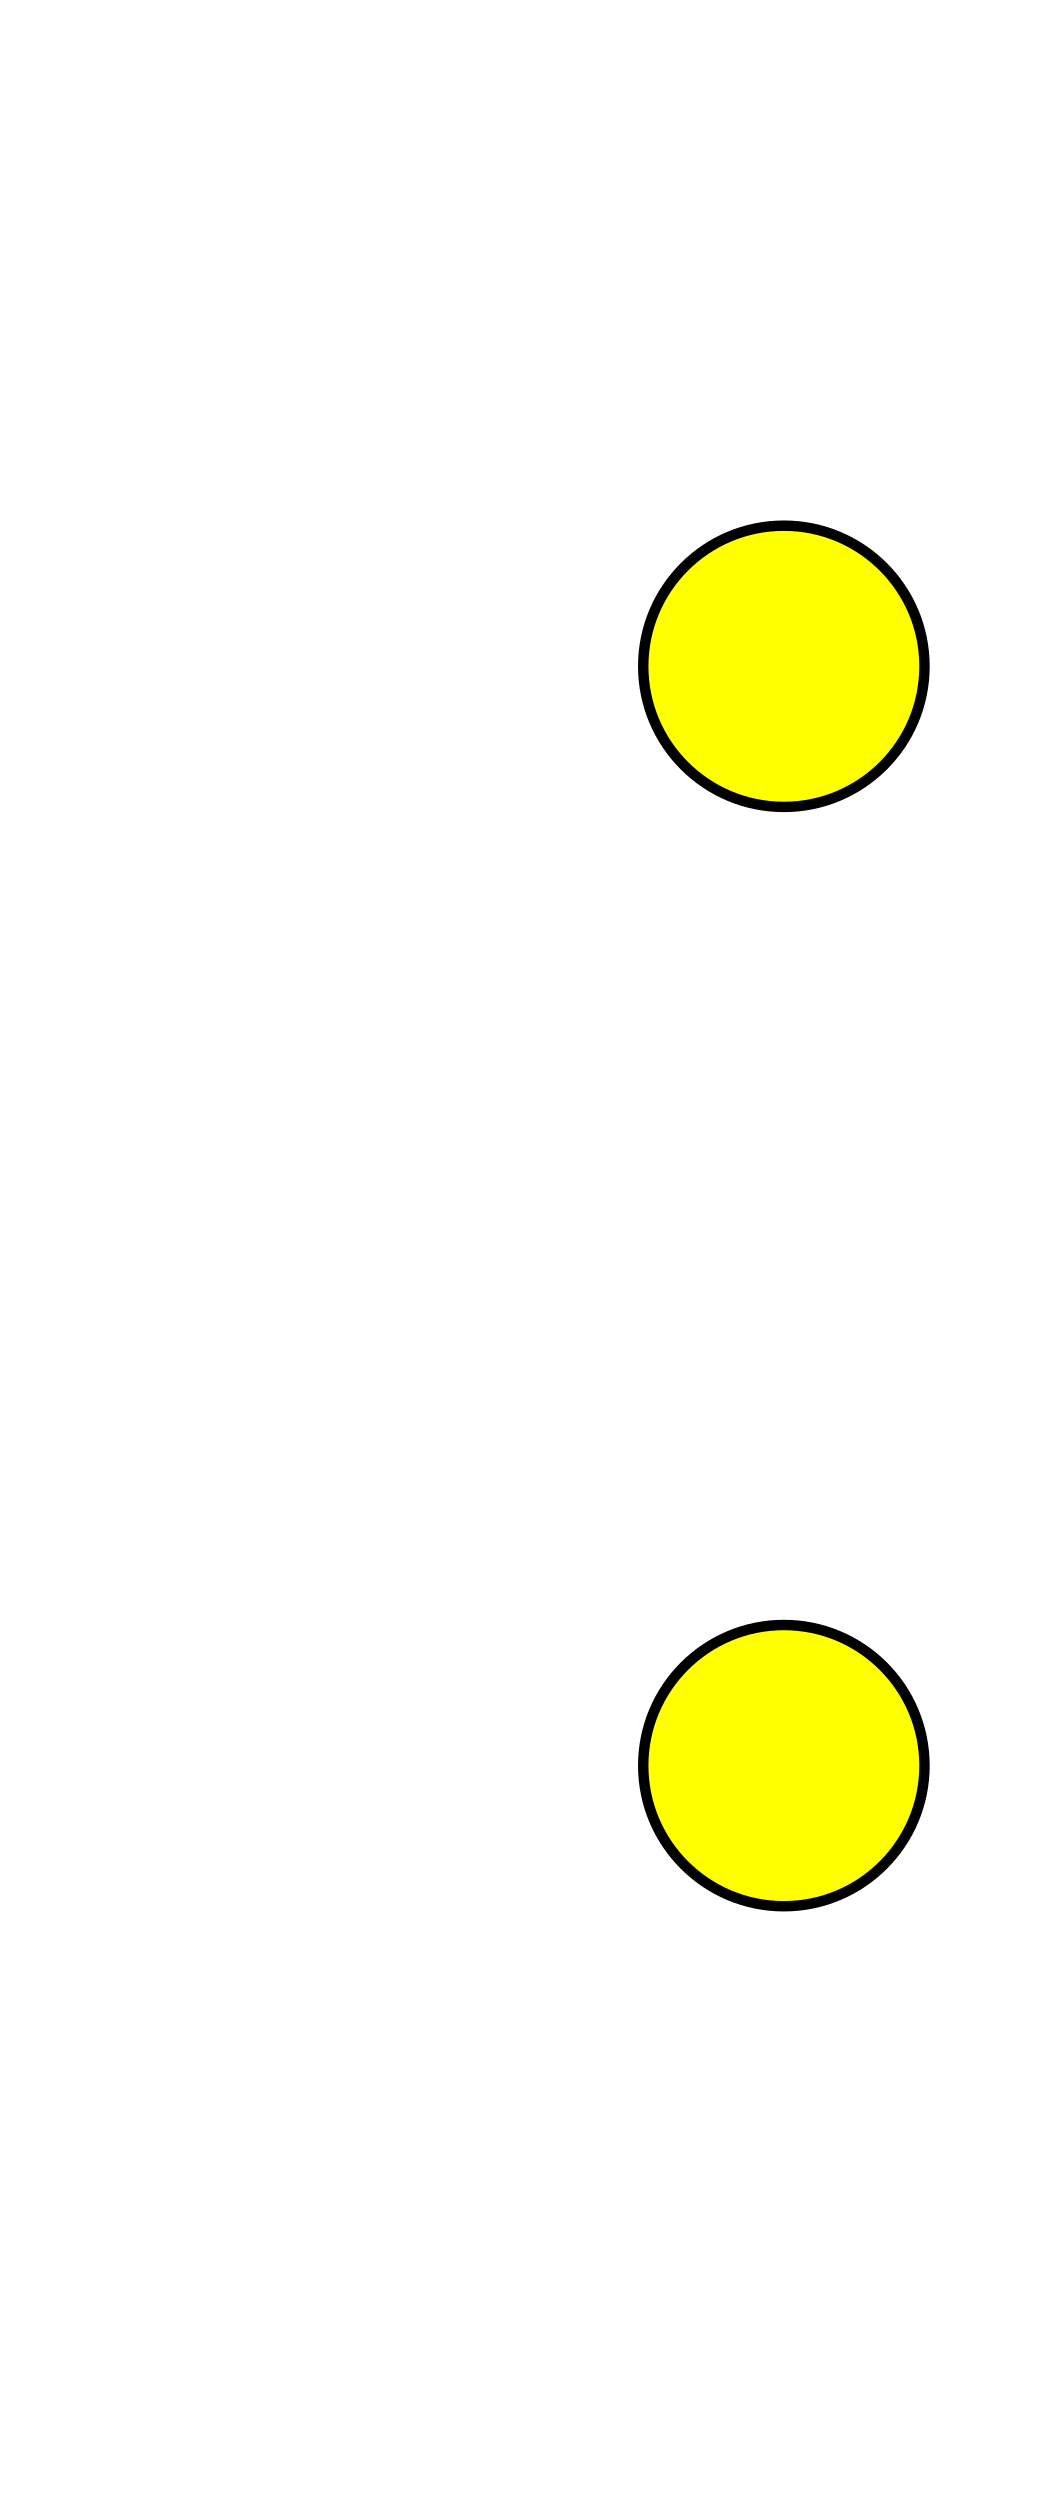
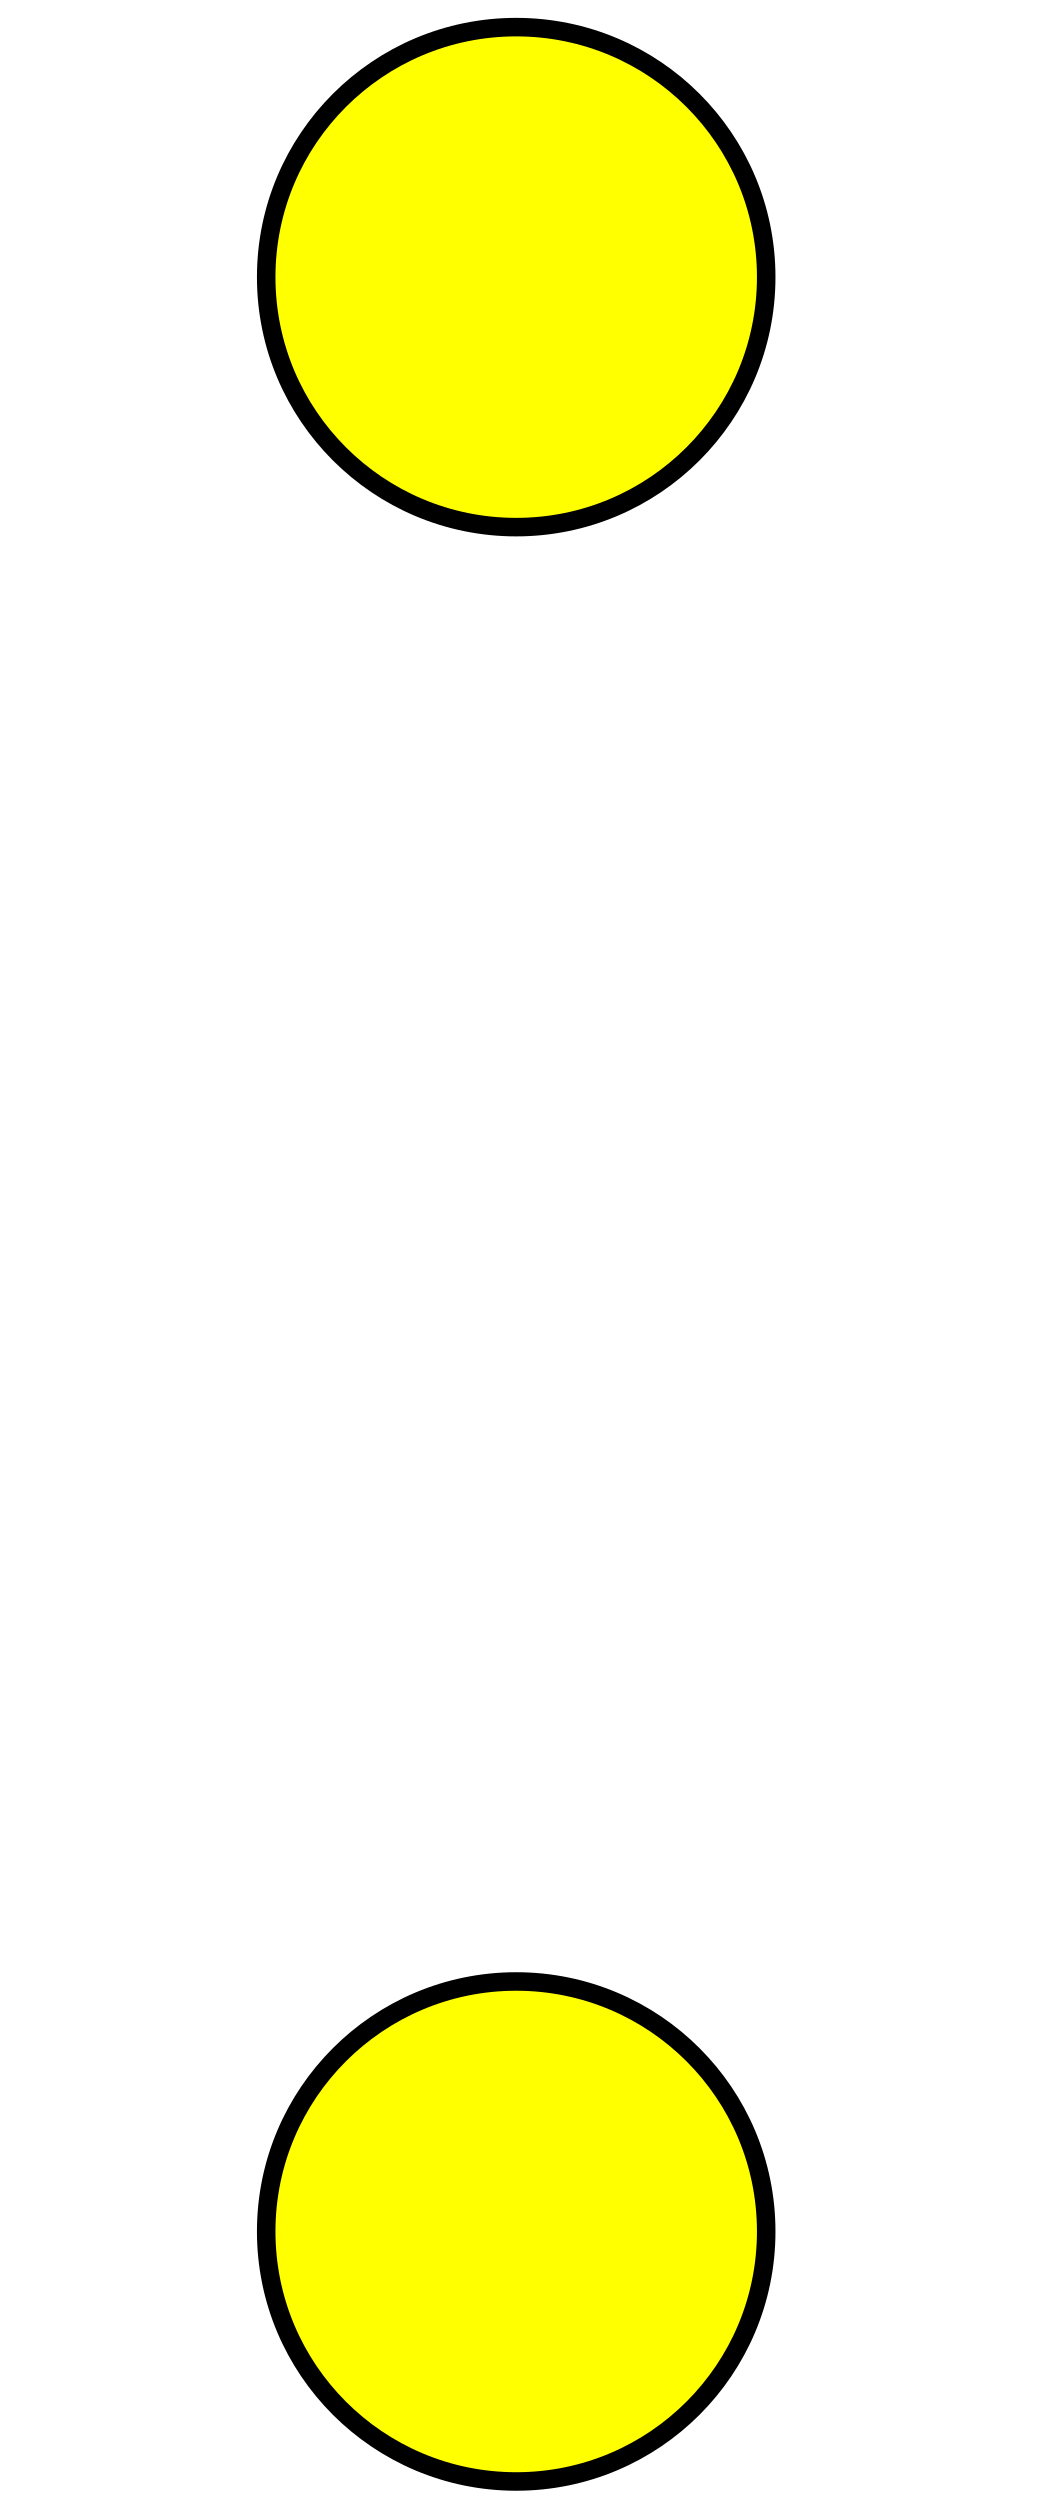
- <svg xmlns="http://www.w3.org/2000/svg" width="200" height="480">
+ <svg xmlns="http://www.w3.org/2000/svg" width="200" height="480" viewBox="116 98 70 270" preserveAspectRatio="xMidYMid meet">
  <g class="layer" display="inline">
    <ellipse cx="150.5" cy="127.93" fill="#FFFF00" id="svg_1" rx="27" ry="27" stroke="#000000" stroke-width="2" />
    <ellipse cx="150.5" cy="339" fill="#FFFF00" id="svg_4" rx="27" ry="27" stroke="#000000" stroke-width="2" />
  </g>
</svg>
